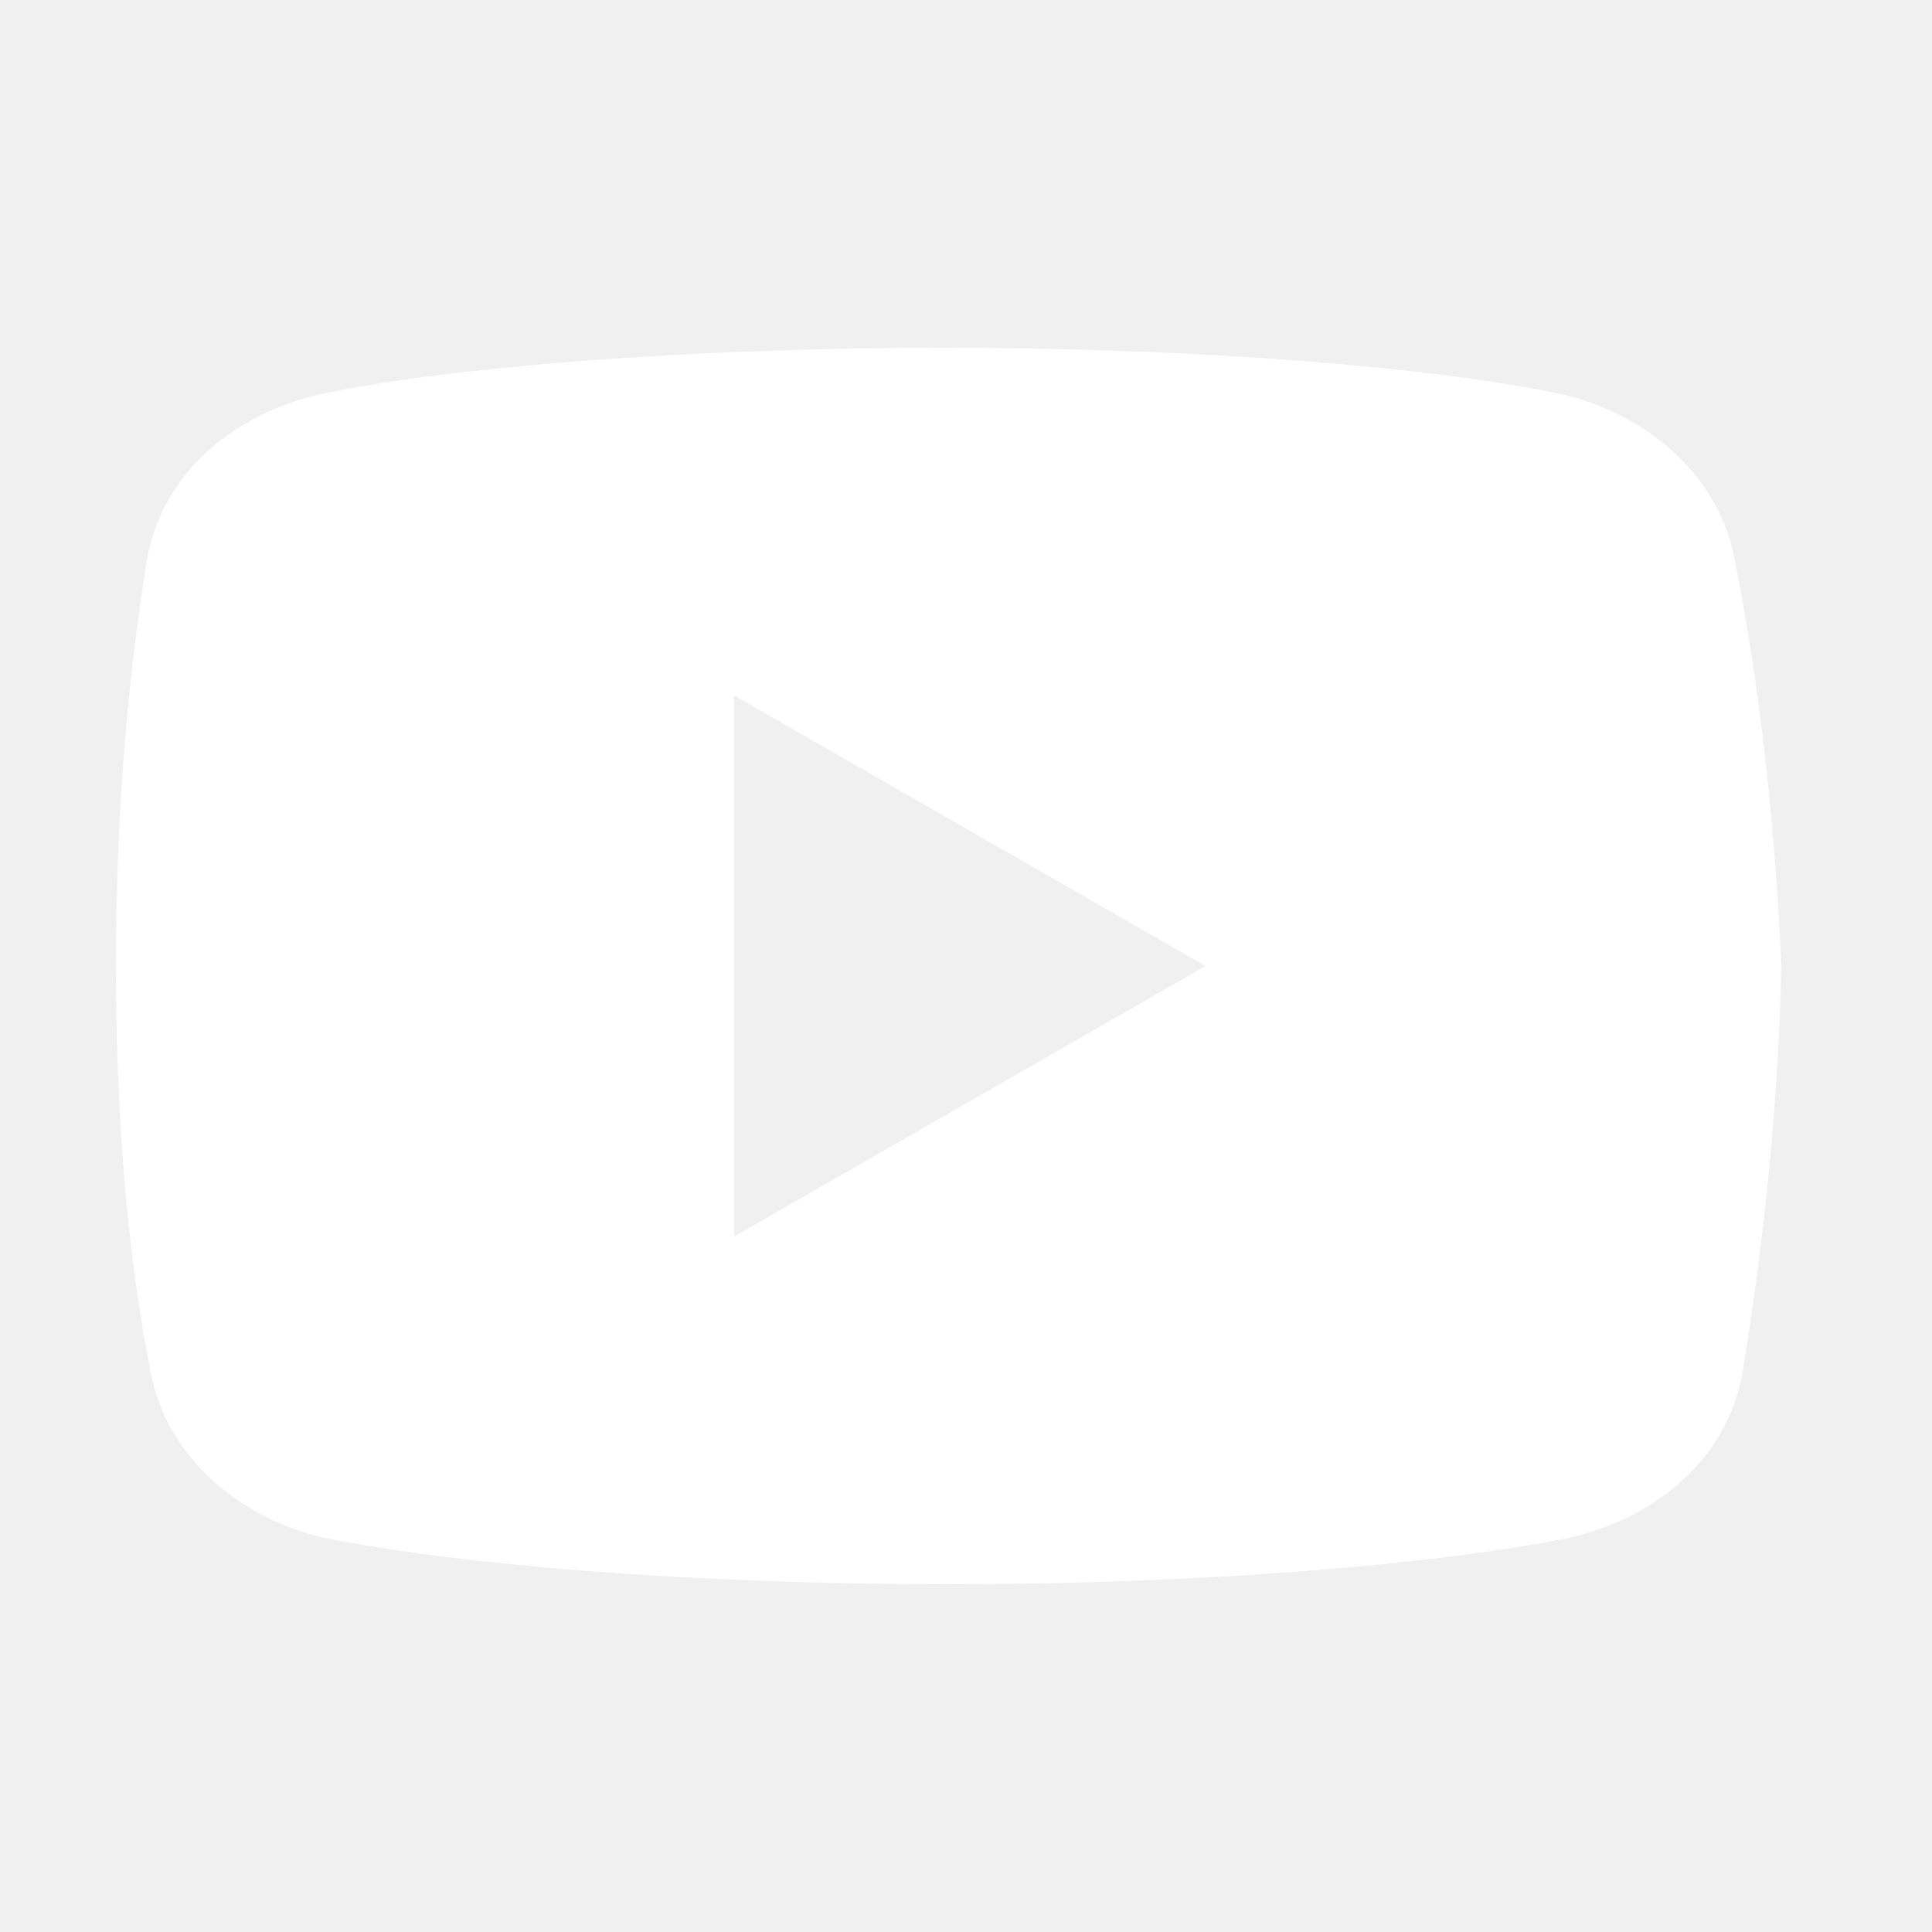
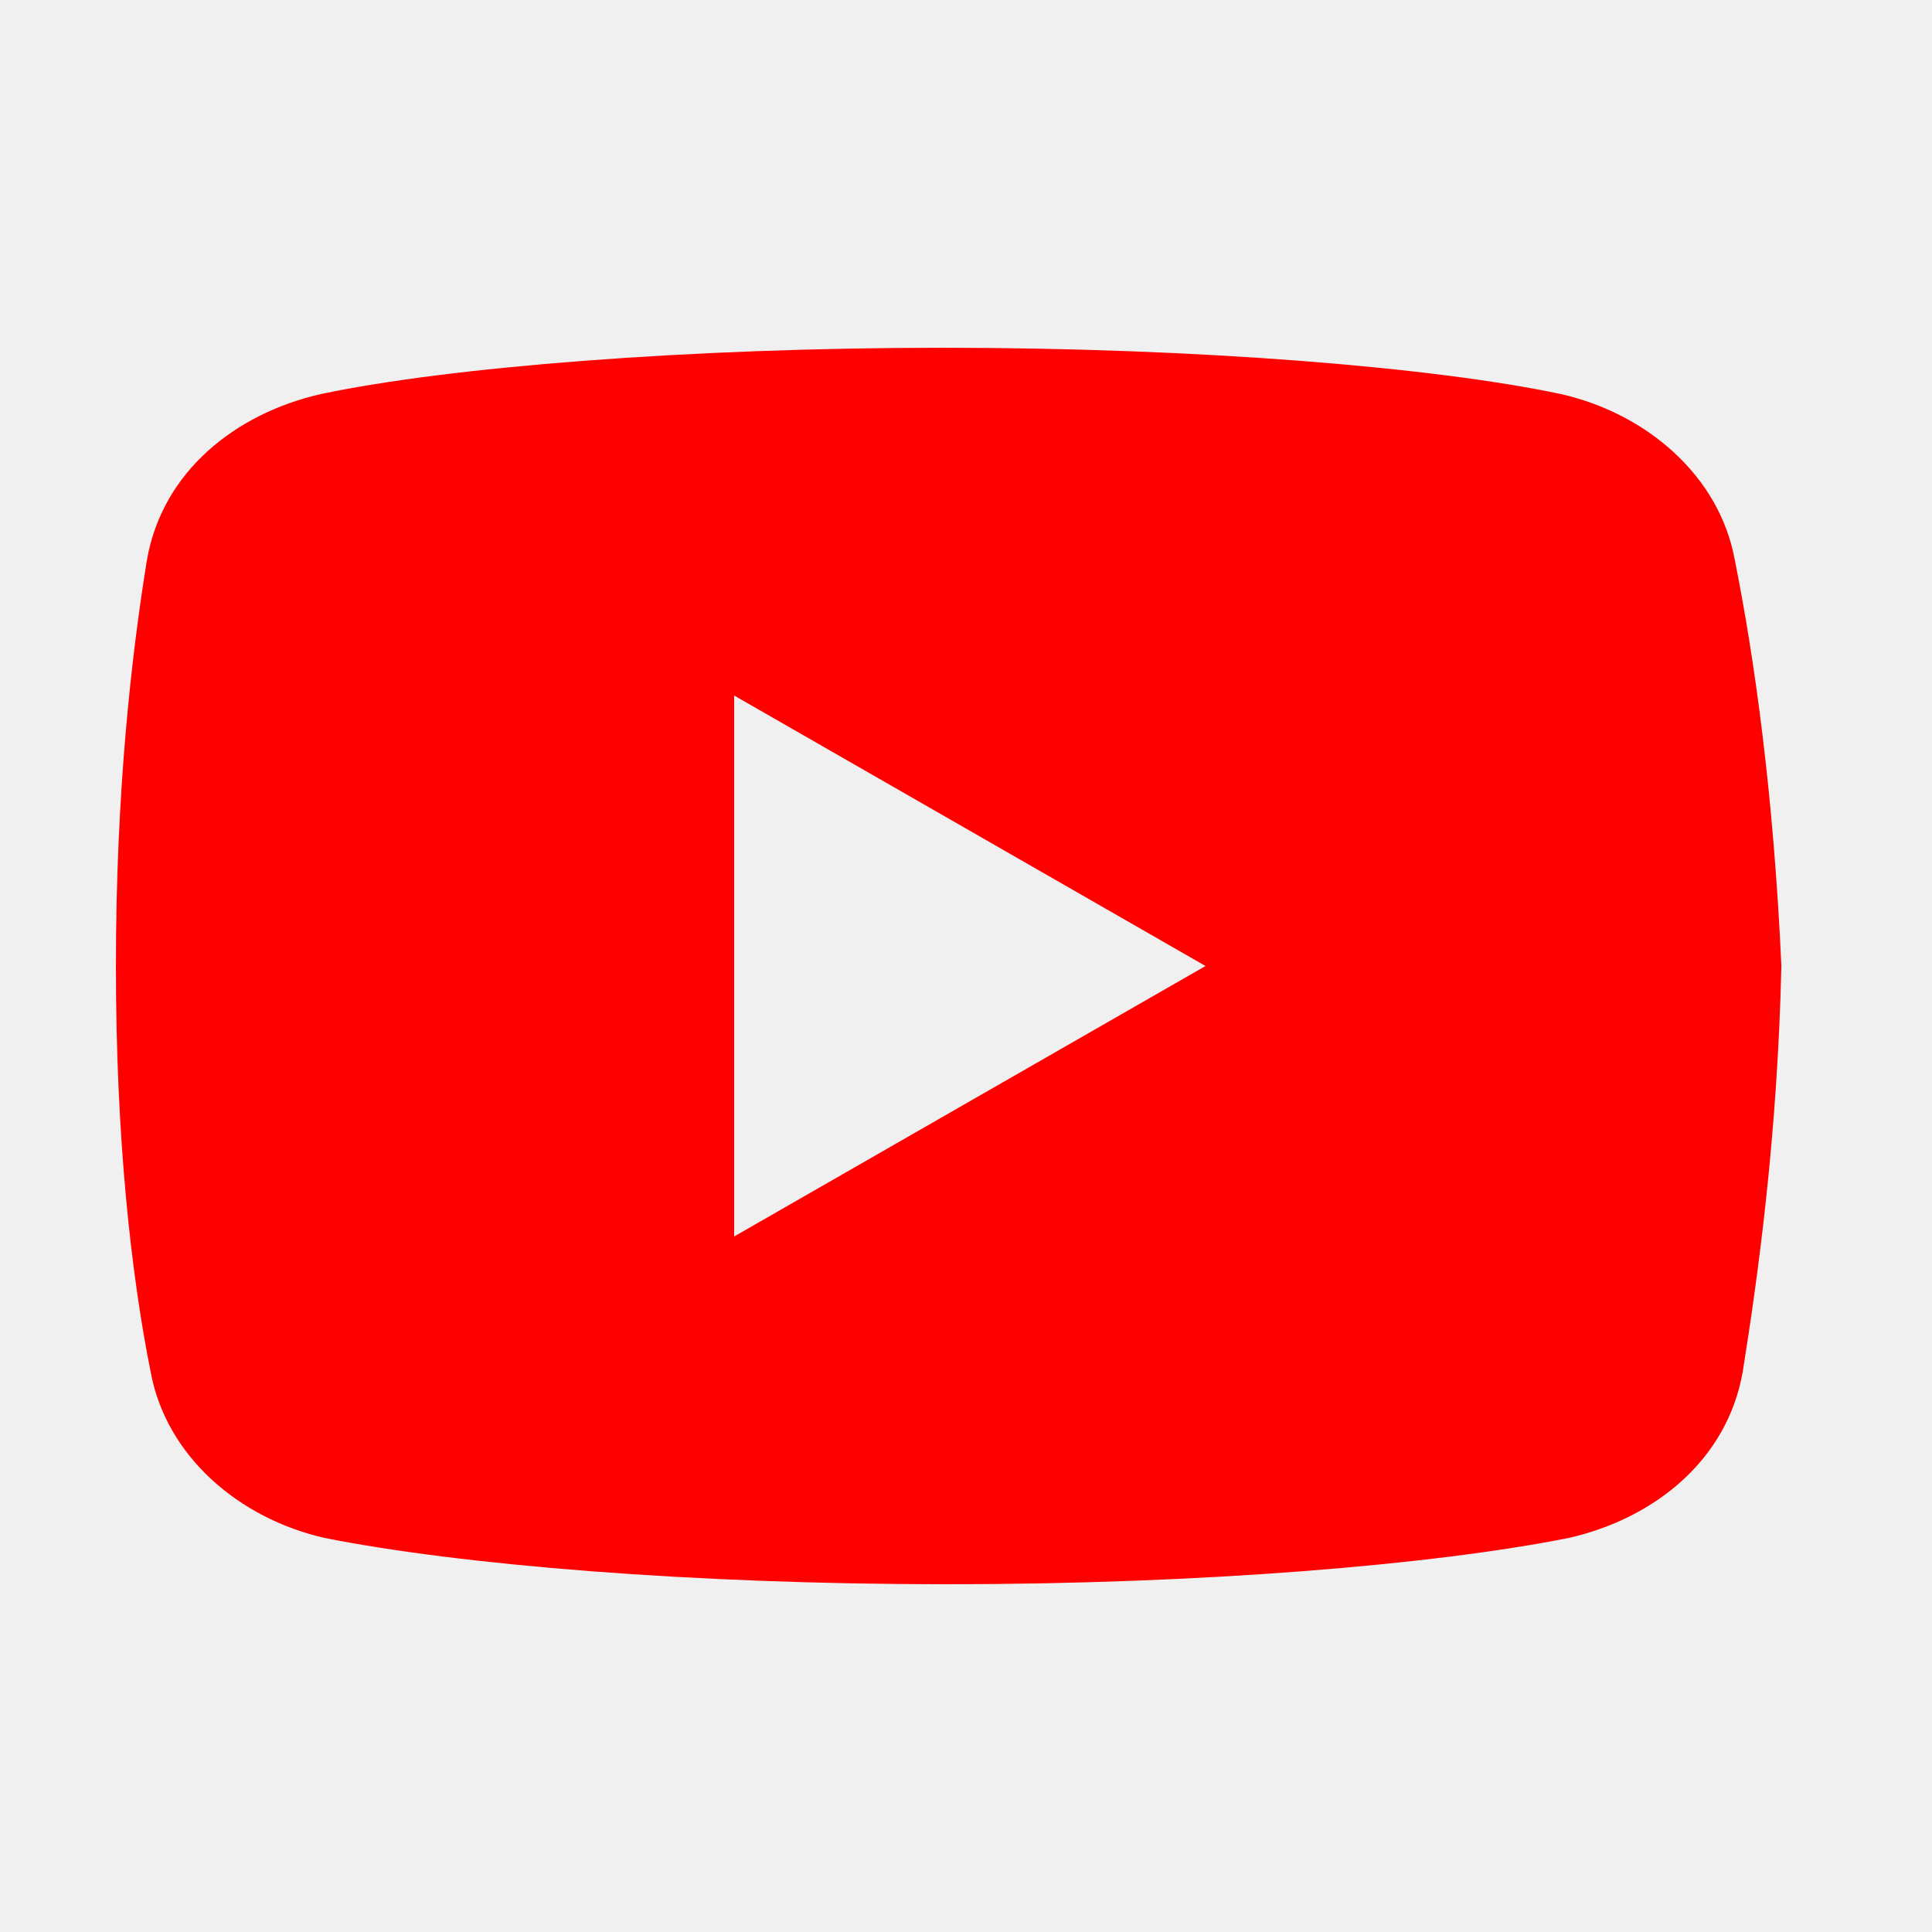
- <svg xmlns="http://www.w3.org/2000/svg" x="0px" y="0px" width="50" height="50" viewBox="0 0 50 50" style=" fill:#fff;">
+ <svg xmlns="http://www.w3.org/2000/svg" x="0px" y="0px" width="50" height="50" viewBox="0 0 50 50" style=" fill:#ff0000;">
  <path d="M 44.898 14.5 C 44.5 12.301 42.602 10.699 40.398 10.199 C 37.102 9.5 31 9 24.398 9 C 17.801 9 11.602 9.5 8.301 10.199 C 6.102 10.699 4.199 12.199 3.801 14.5 C 3.398 17 3 20.5 3 25 C 3 29.5 3.398 33 3.898 35.5 C 4.301 37.699 6.199 39.301 8.398 39.801 C 11.898 40.5 17.898 41 24.5 41 C 31.102 41 37.102 40.5 40.602 39.801 C 42.801 39.301 44.699 37.801 45.102 35.5 C 45.5 33 46 29.398 46.102 25 C 45.898 20.5 45.398 17 44.898 14.5 Z M 19 32 L 19 18 L 31.199 25 Z" />
</svg>
